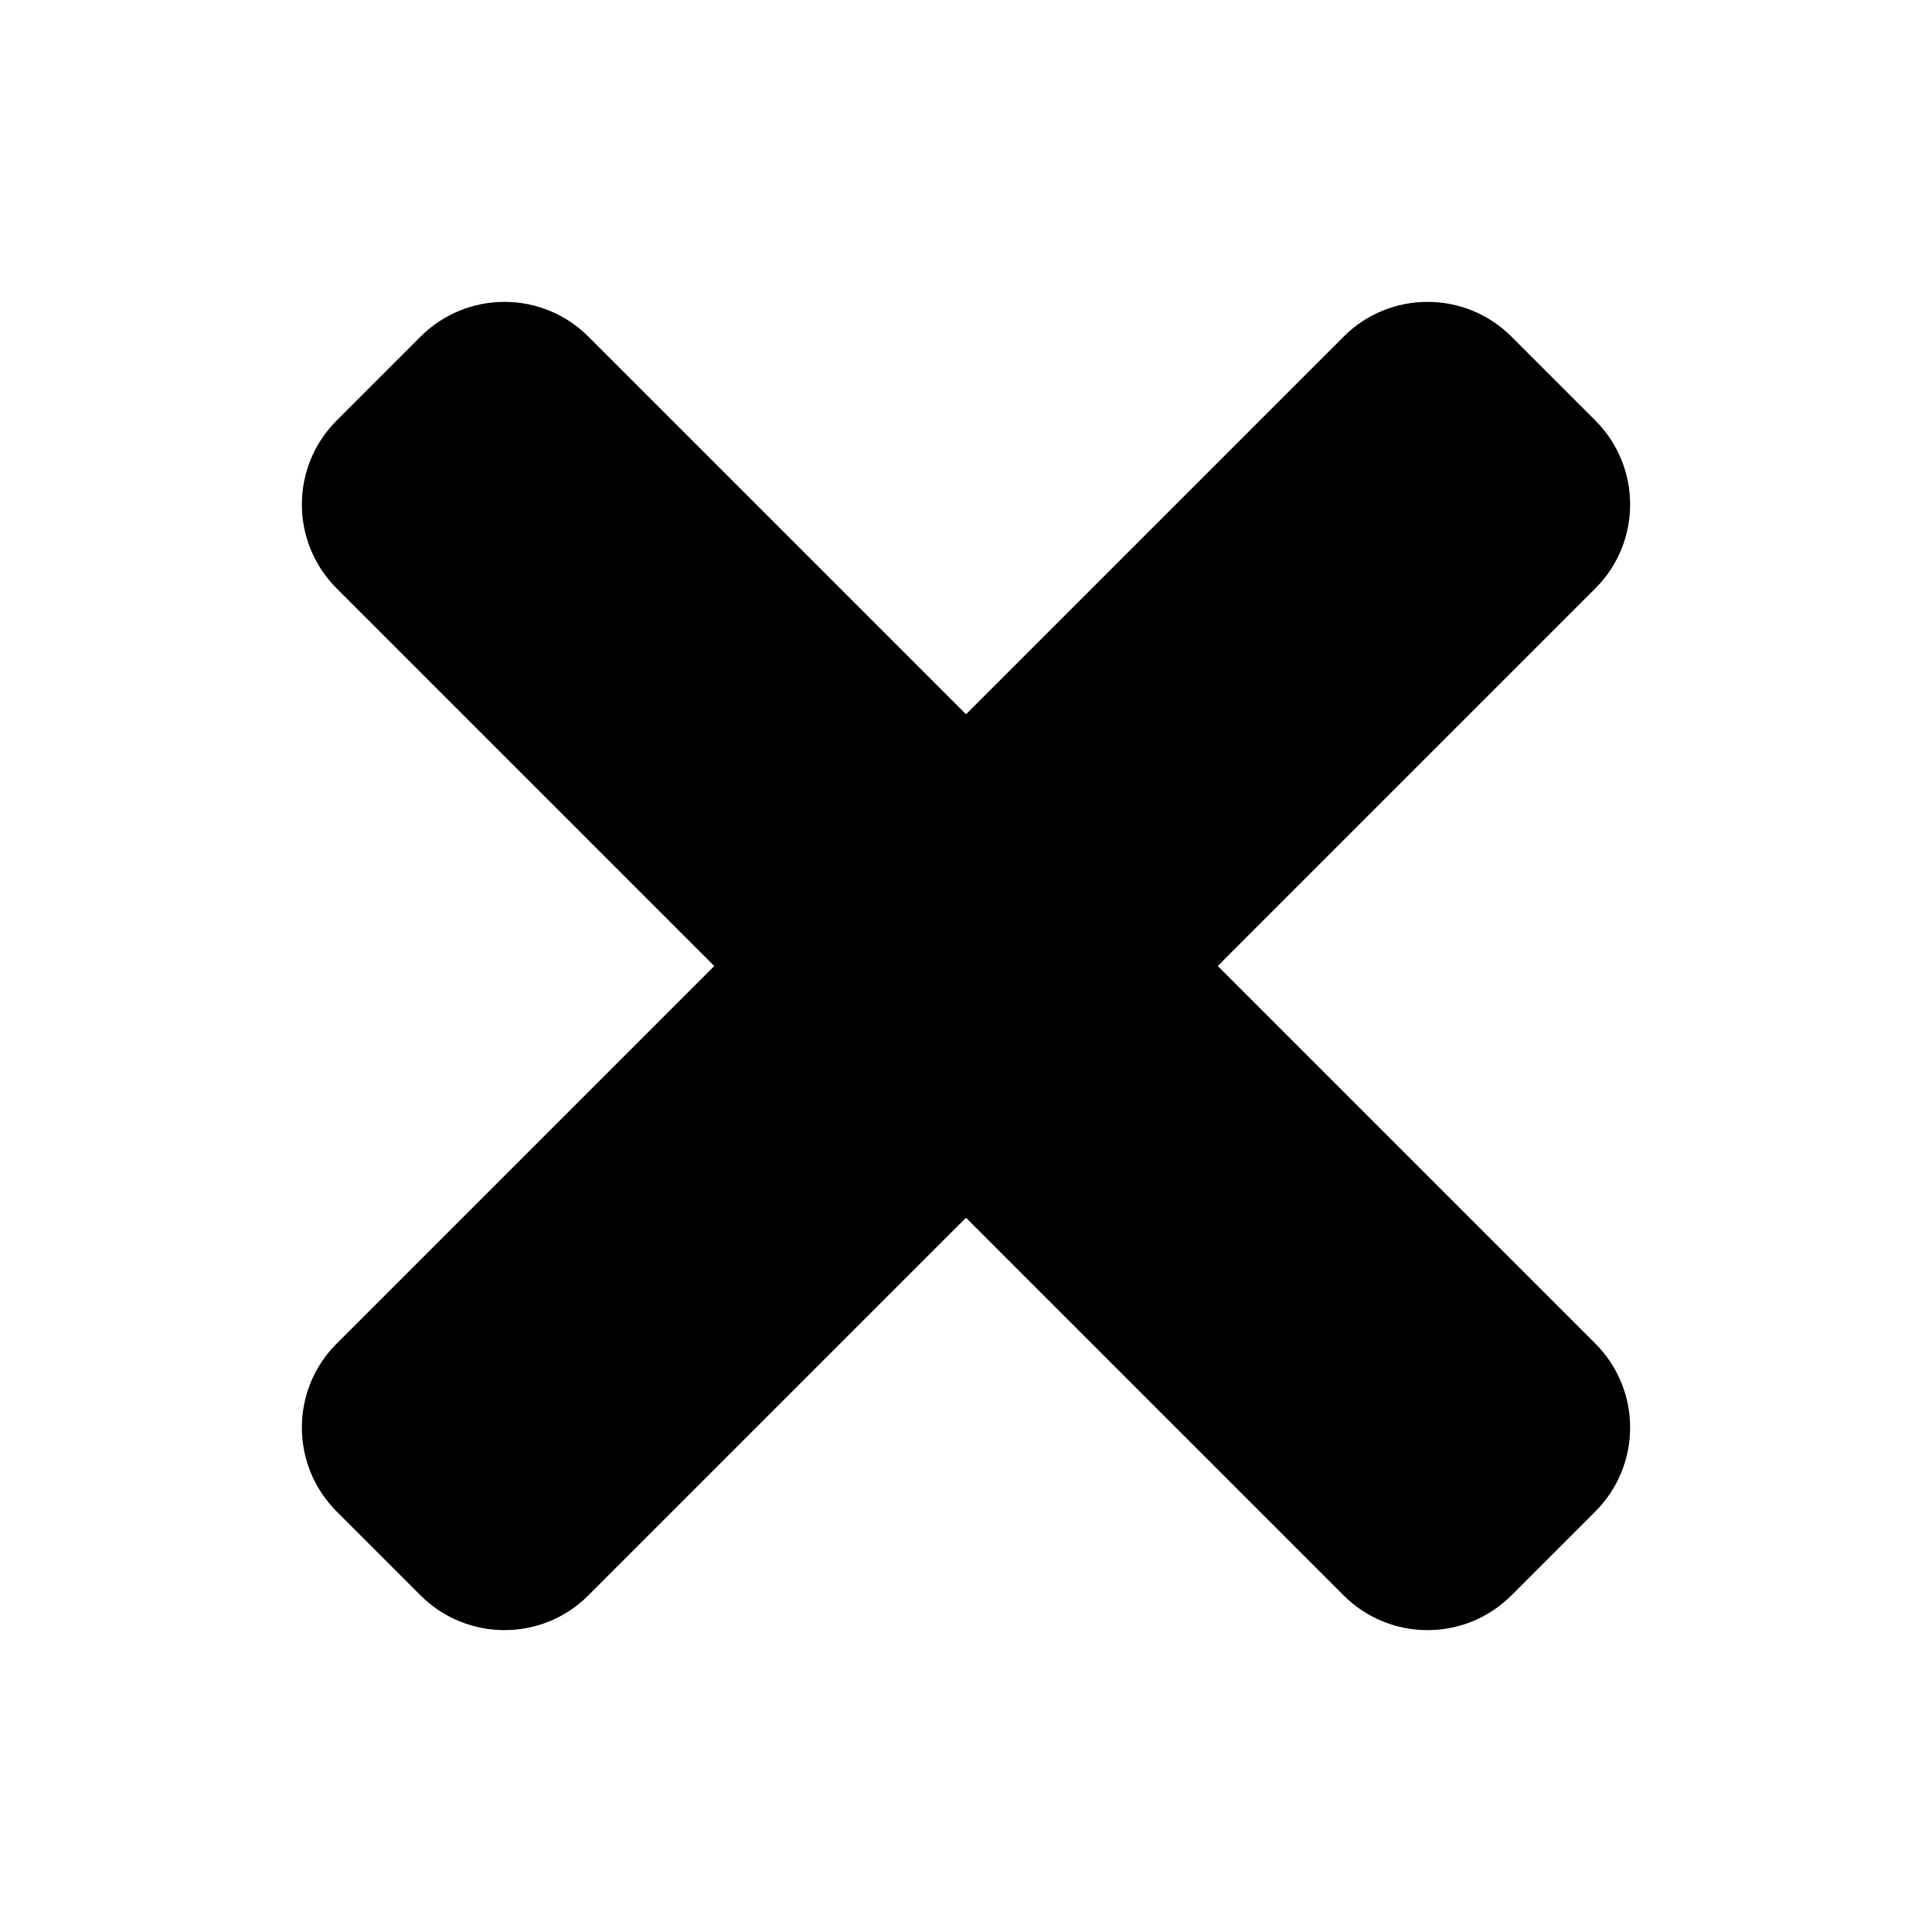
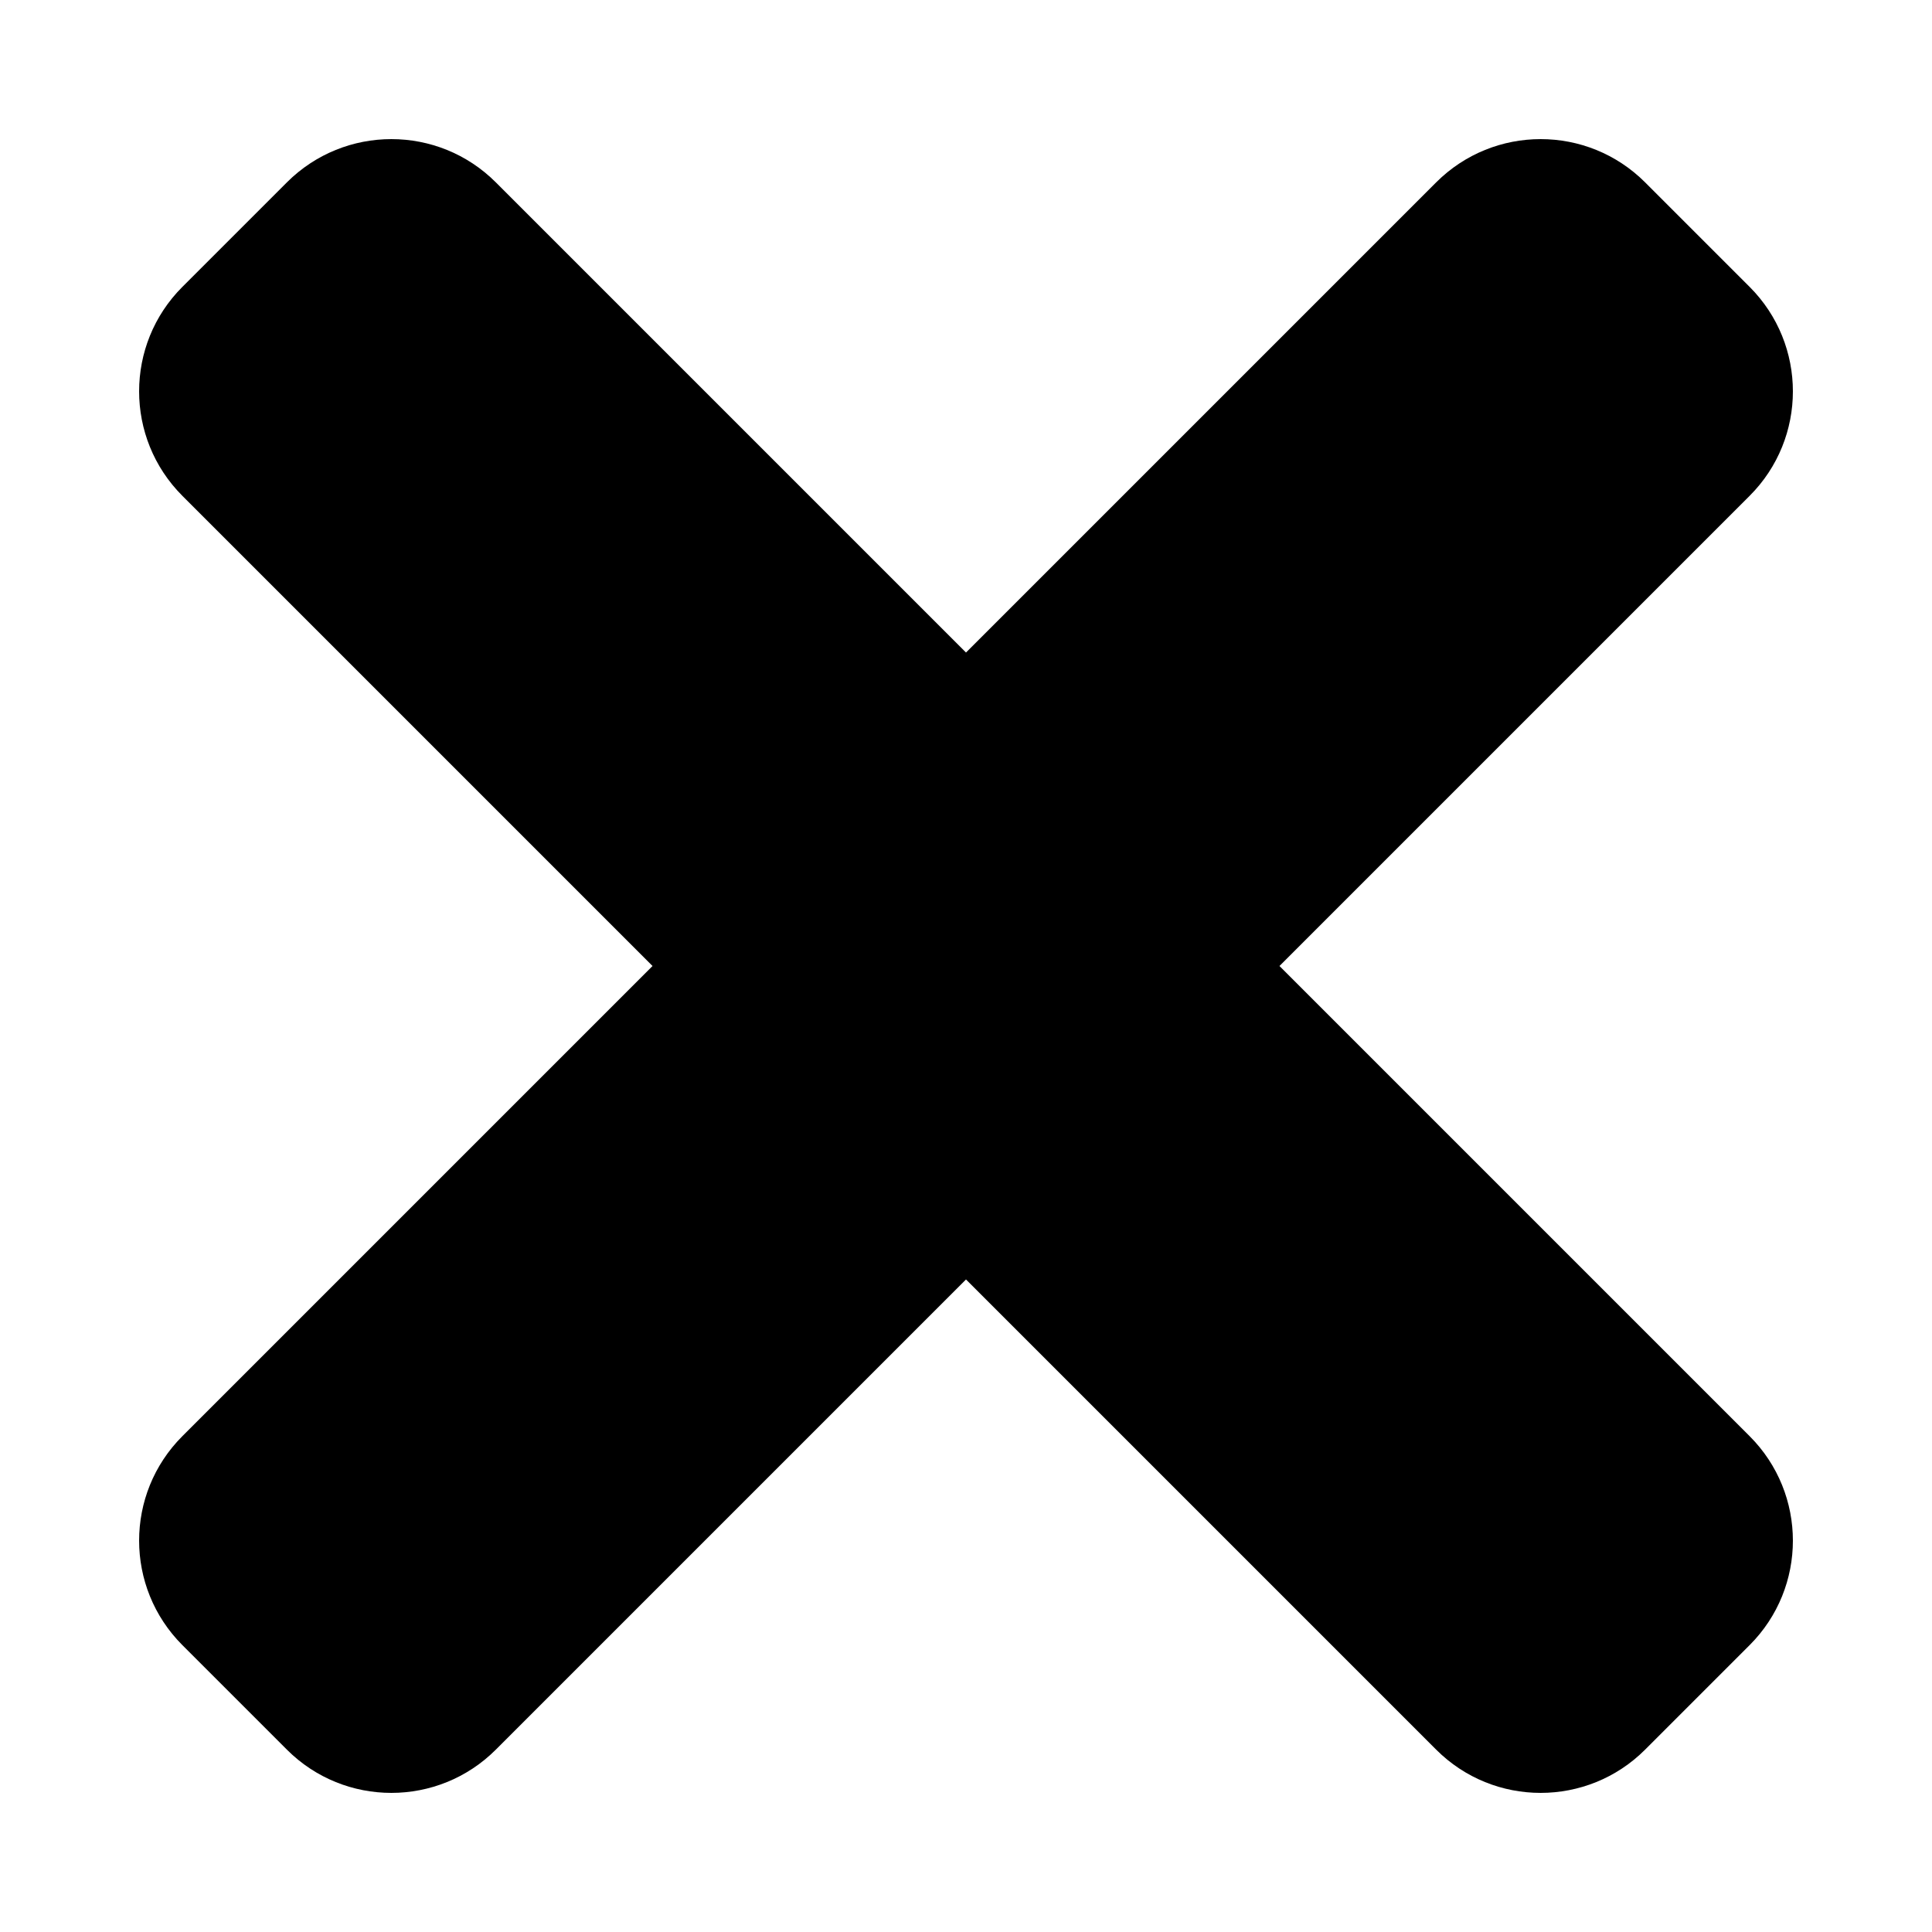
- <svg xmlns="http://www.w3.org/2000/svg" width="12" height="12" version="1.1" viewBox="0 0 352 512">
-   <path d="M242.72 256l100.07-100.07c12.28-12.28 12.28-32.19 0-44.48l-22.24-22.24c-12.28-12.28-32.19-12.28-44.48 0L176 189.28 75.93 89.21c-12.28-12.28-32.19-12.28-44.48 0L9.21 111.45c-12.28 12.28-12.28 32.19 0 44.48L109.28 256 9.21 356.07c-12.28 12.28-12.28 32.19 0 44.48l22.24 22.24c12.28 12.28 32.2 12.28 44.48 0L176 322.72l100.07 100.07c12.28 12.28 32.2 12.28 44.48 0l22.24-22.24c12.28-12.28 12.28-32.19 0-44.48L242.72 256z" fill="currentColor" />
+ <svg xmlns="http://www.w3.org/2000/svg" version="1.1" viewBox="0 0 512 512">
+   <path d="M 339.072,256 463.667,131.405 c 15.29,-15.29 15.29,-40.079 0,-55.381 l -27.691,-27.691 c -15.29,-15.29 -40.079,-15.29 -55.381,0 L 256,172.928 131.405,48.333 c -15.29,-15.29 -40.079,-15.29 -55.381,0 L 48.333,76.023 c -15.29,15.29 -15.29,40.079 0,55.381 L 172.928,256 48.333,380.595 c -15.29,15.29 -15.29,40.079 0,55.381 l 27.691,27.691 c 15.29,15.29 40.092,15.29 55.381,0 L 256,339.072 380.595,463.667 c 15.29,15.29 40.092,15.29 55.381,0 l 27.691,-27.691 c 15.29,-15.29 15.29,-40.079 0,-55.381 z" fill="currentColor" />
</svg>
